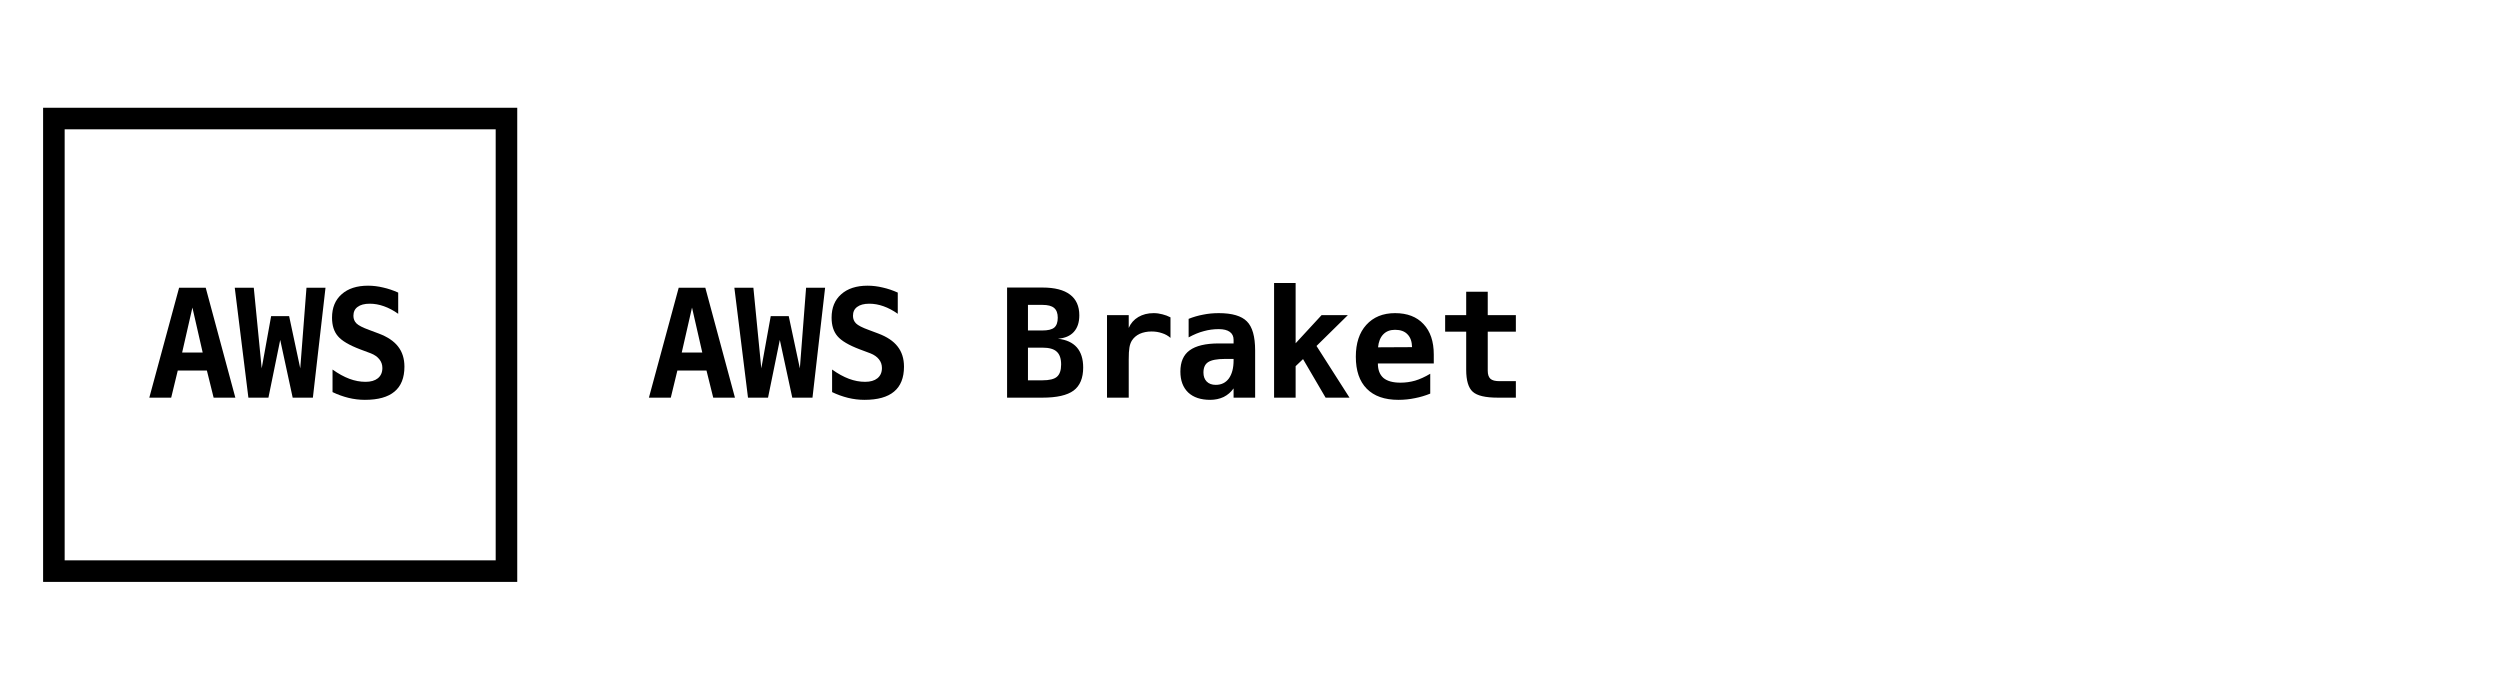
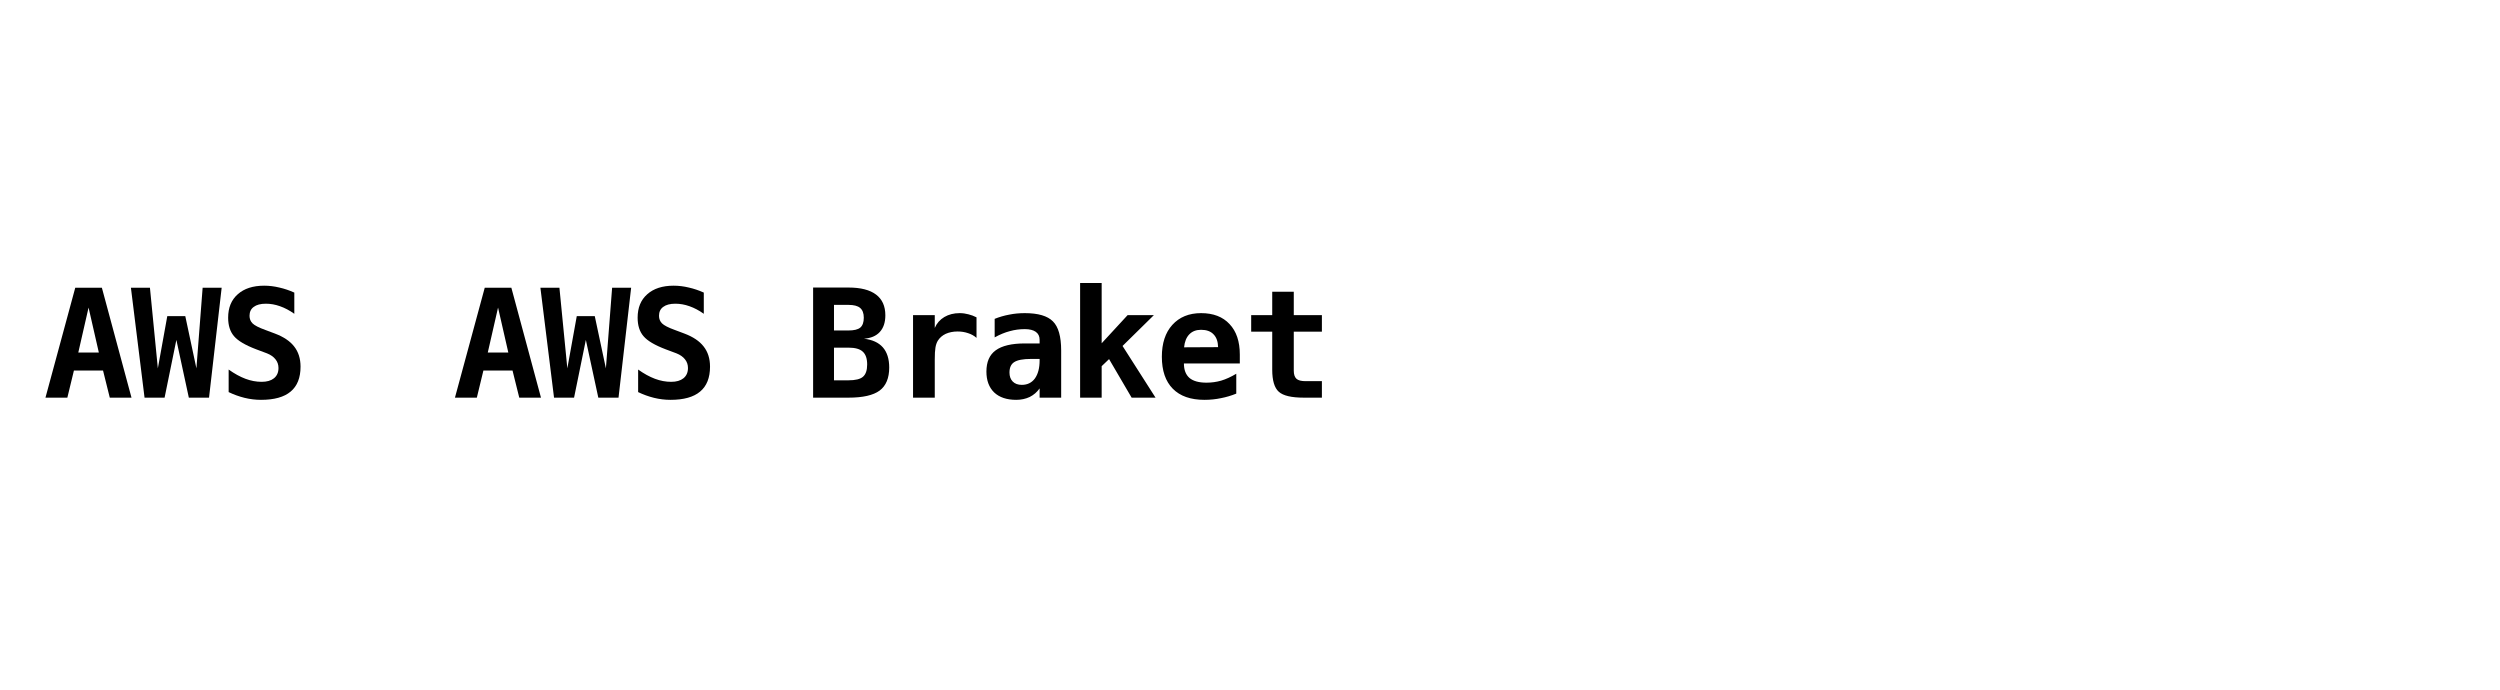
<svg xmlns="http://www.w3.org/2000/svg" data-generated="qpubench" viewBox="0 0 232 64" width="232" height="64" role="img" aria-label="AWS Braket">
  <style>
    text { font-family: "IBM Plex Mono", ui-monospace, SFMono-Regular, Menlo, Consolas, monospace; fill: #000000; letter-spacing: -0.02em; }
    .wm { font-weight: 600; }
    .mg { font-weight: 600; }
  </style>
-   <rect x="5" y="11" width="42" height="42" fill="none" stroke="#000000" stroke-width="2" />
-   <text class="mg" x="26" y="36.9" font-size="14" text-anchor="middle">AWS</text>
-   <text class="wm" x="60" y="36.9" font-size="14">AWS Braket</text>
+   <text class="mg" x="4" y="36.9" font-size="14">AWS</text>
+   <text class="wm" x="42" y="36.9" font-size="14">AWS Braket</text>
</svg>
